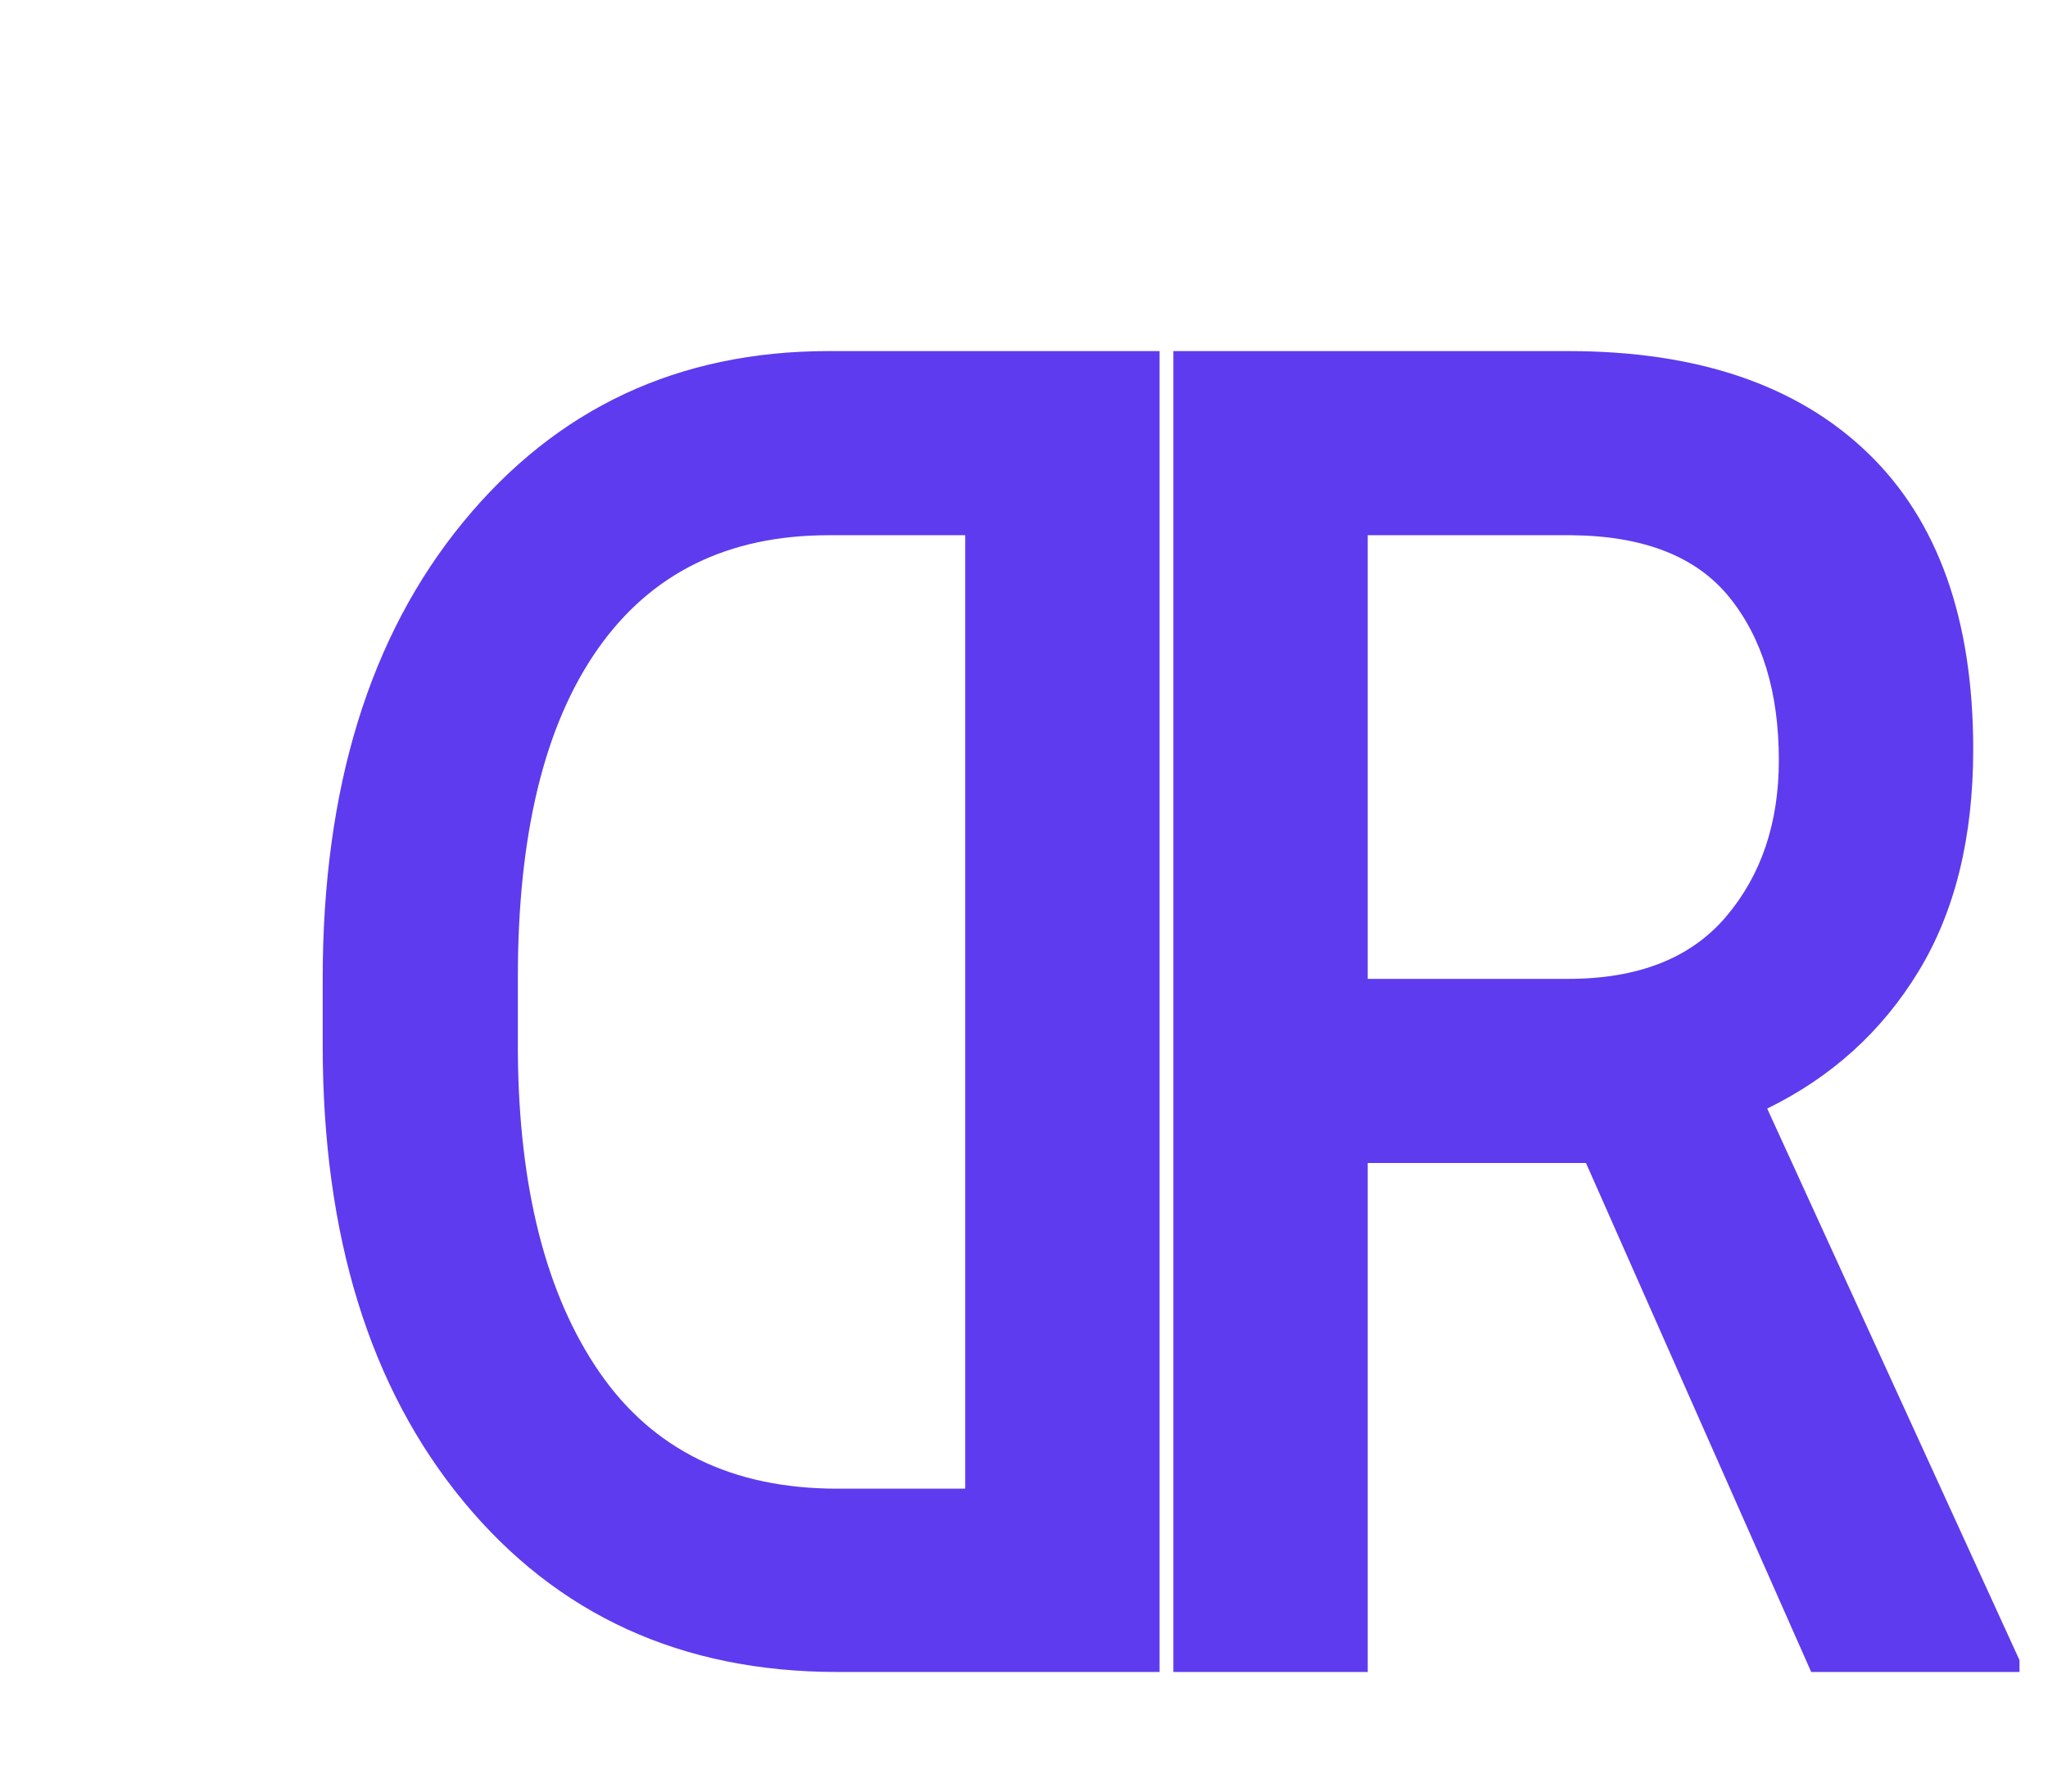
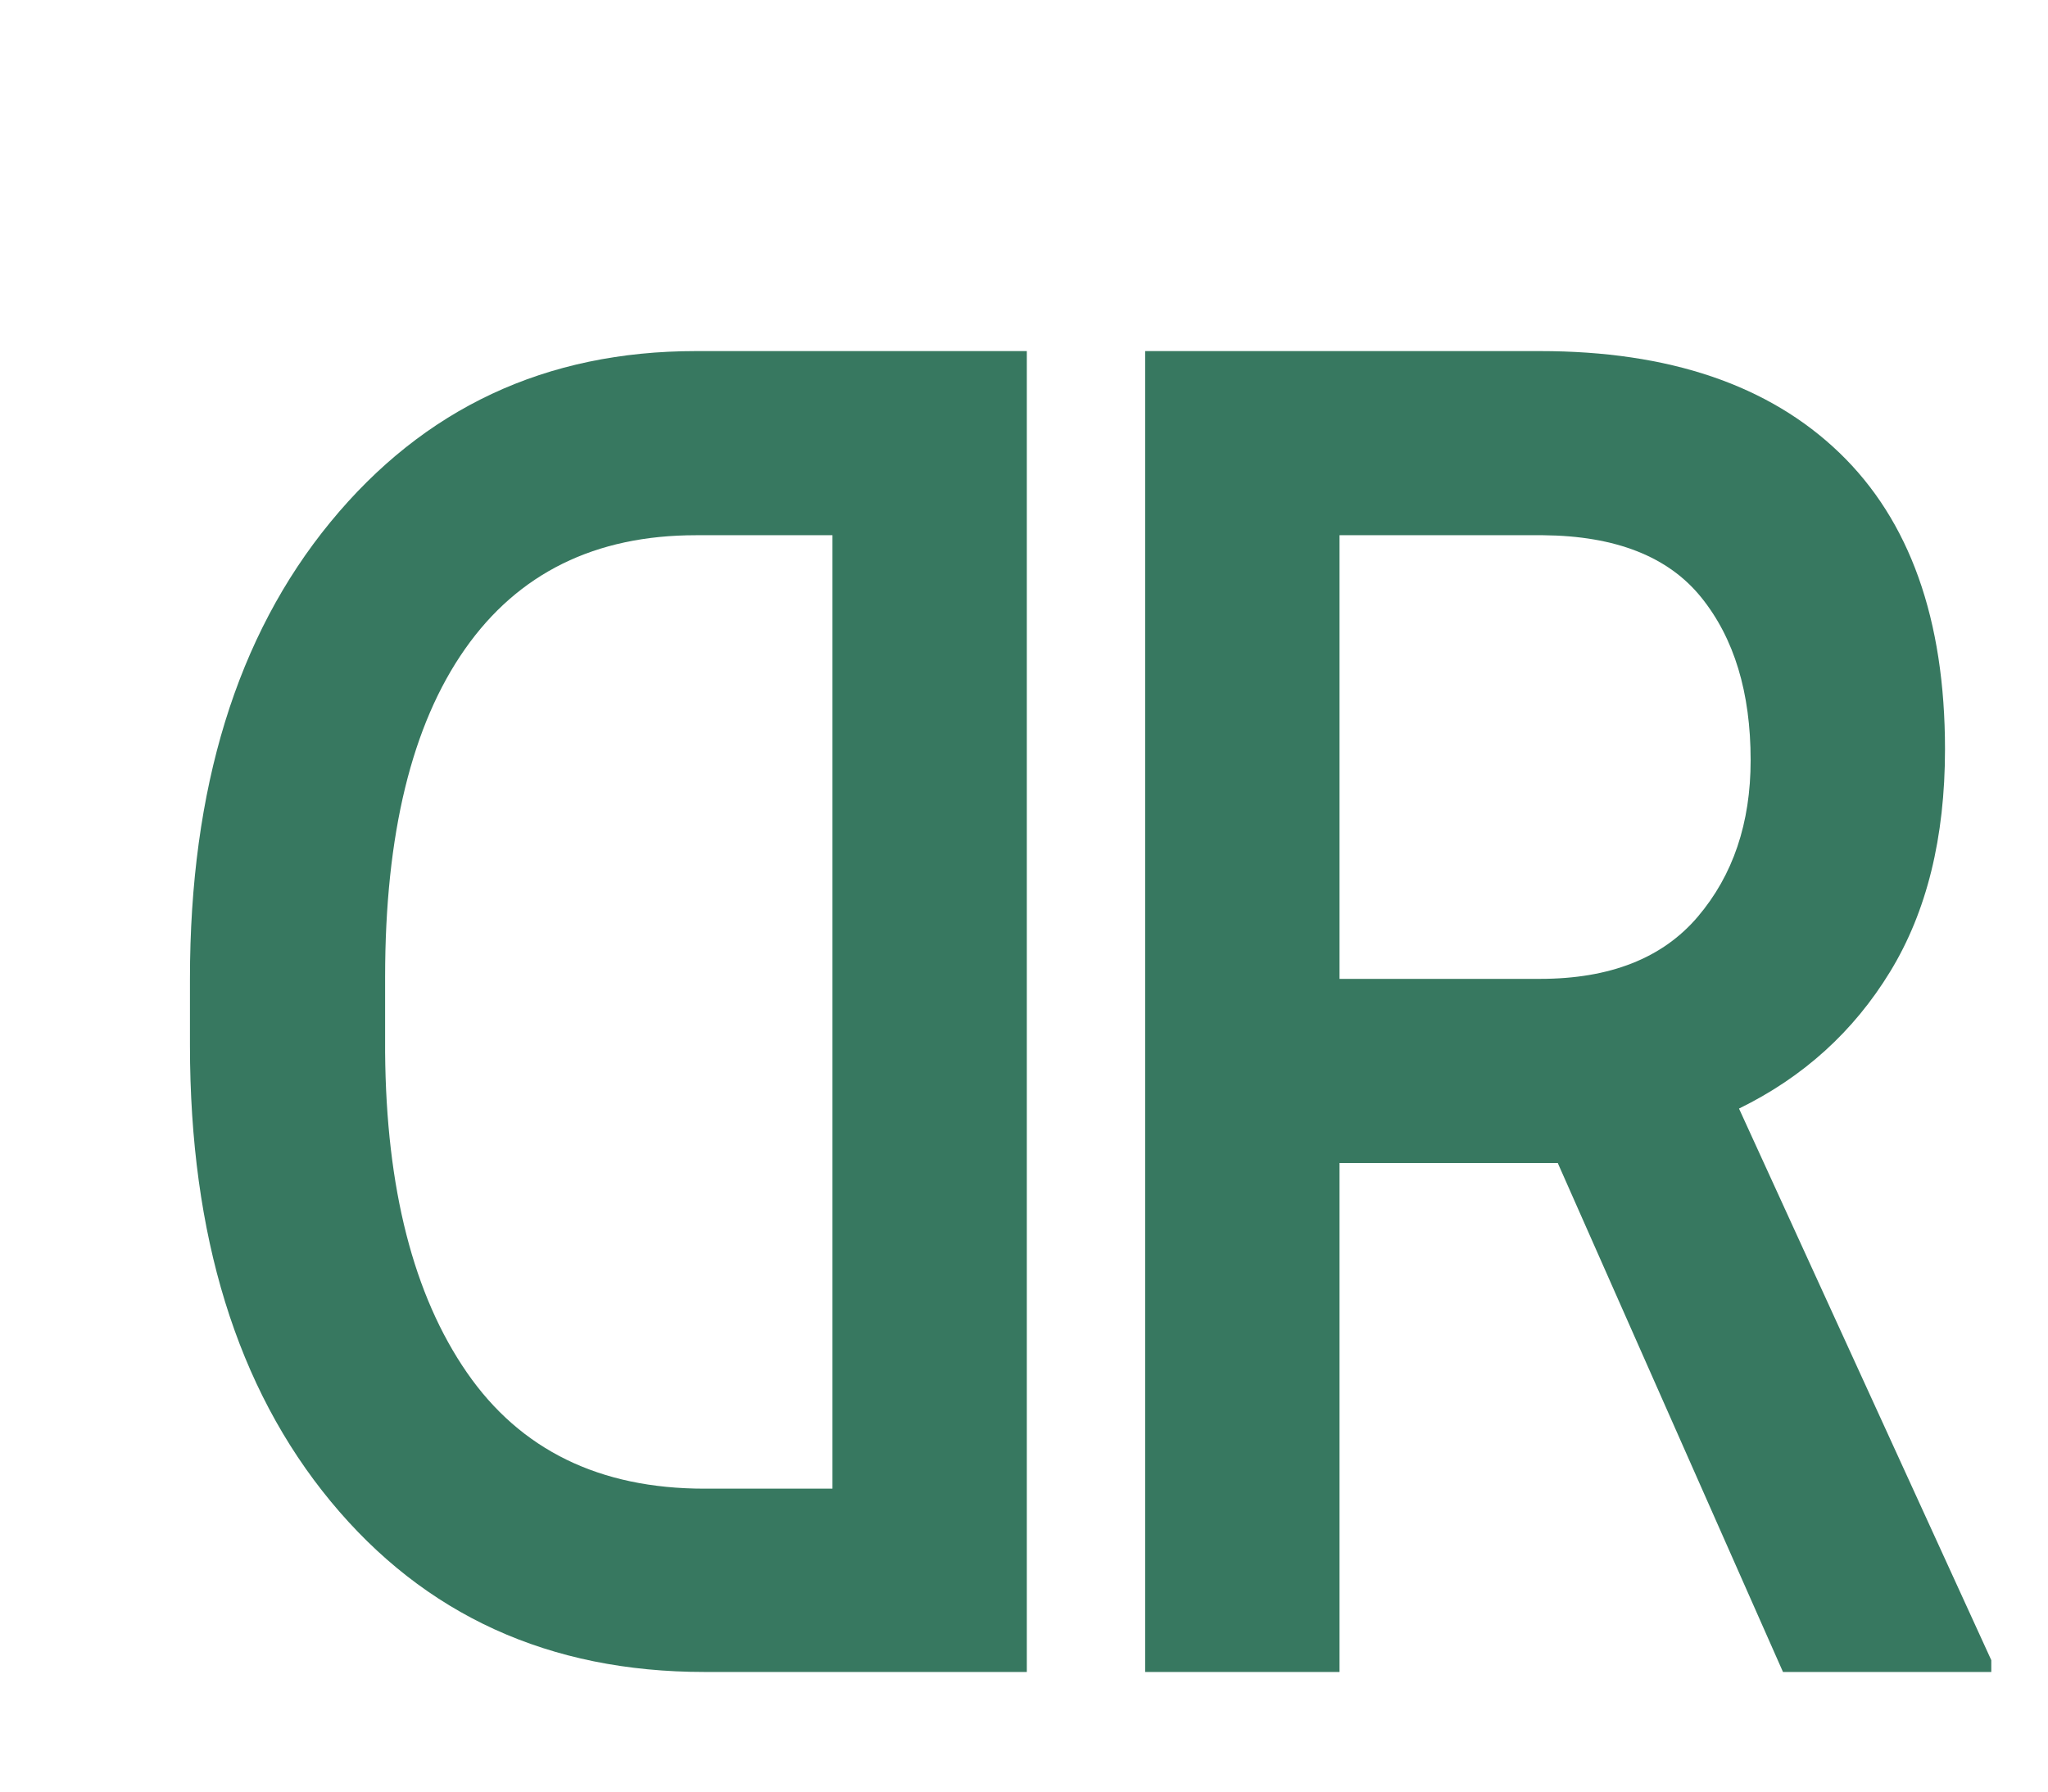
<svg xmlns="http://www.w3.org/2000/svg" viewBox="10 0 280 270" width="400" height="350" role="img" aria-label="DR logo">
  <style>
    .dr-text { 
      font-family: 'Roboto', -apple-system, BlinkMacSystemFont, 'Segoe UI', sans-serif;
      font-weight: 500;
-       fill: #5E3BEE;
+       fill: #377860;
      letter-spacing: 0px;
      font-stretch: condensed;
    }
  </style>
-   <g transform="translate(110,175) scale(-0.85,1)">
+   <g transform="translate(90,175) scale(-0.85,1)">
    <text x="0" y="0" font-size="280" text-anchor="middle" dominant-baseline="middle" class="dr-text">D</text>
  </g>
  <g transform="scale(0.85,1)">
-     <text x="270" y="175" font-size="280" text-anchor="middle" dominant-baseline="middle" class="dr-text">R</text>
+     <text x="265" y="175" font-size="280" text-anchor="middle" dominant-baseline="middle" class="dr-text">R</text>
  </g>
</svg>
